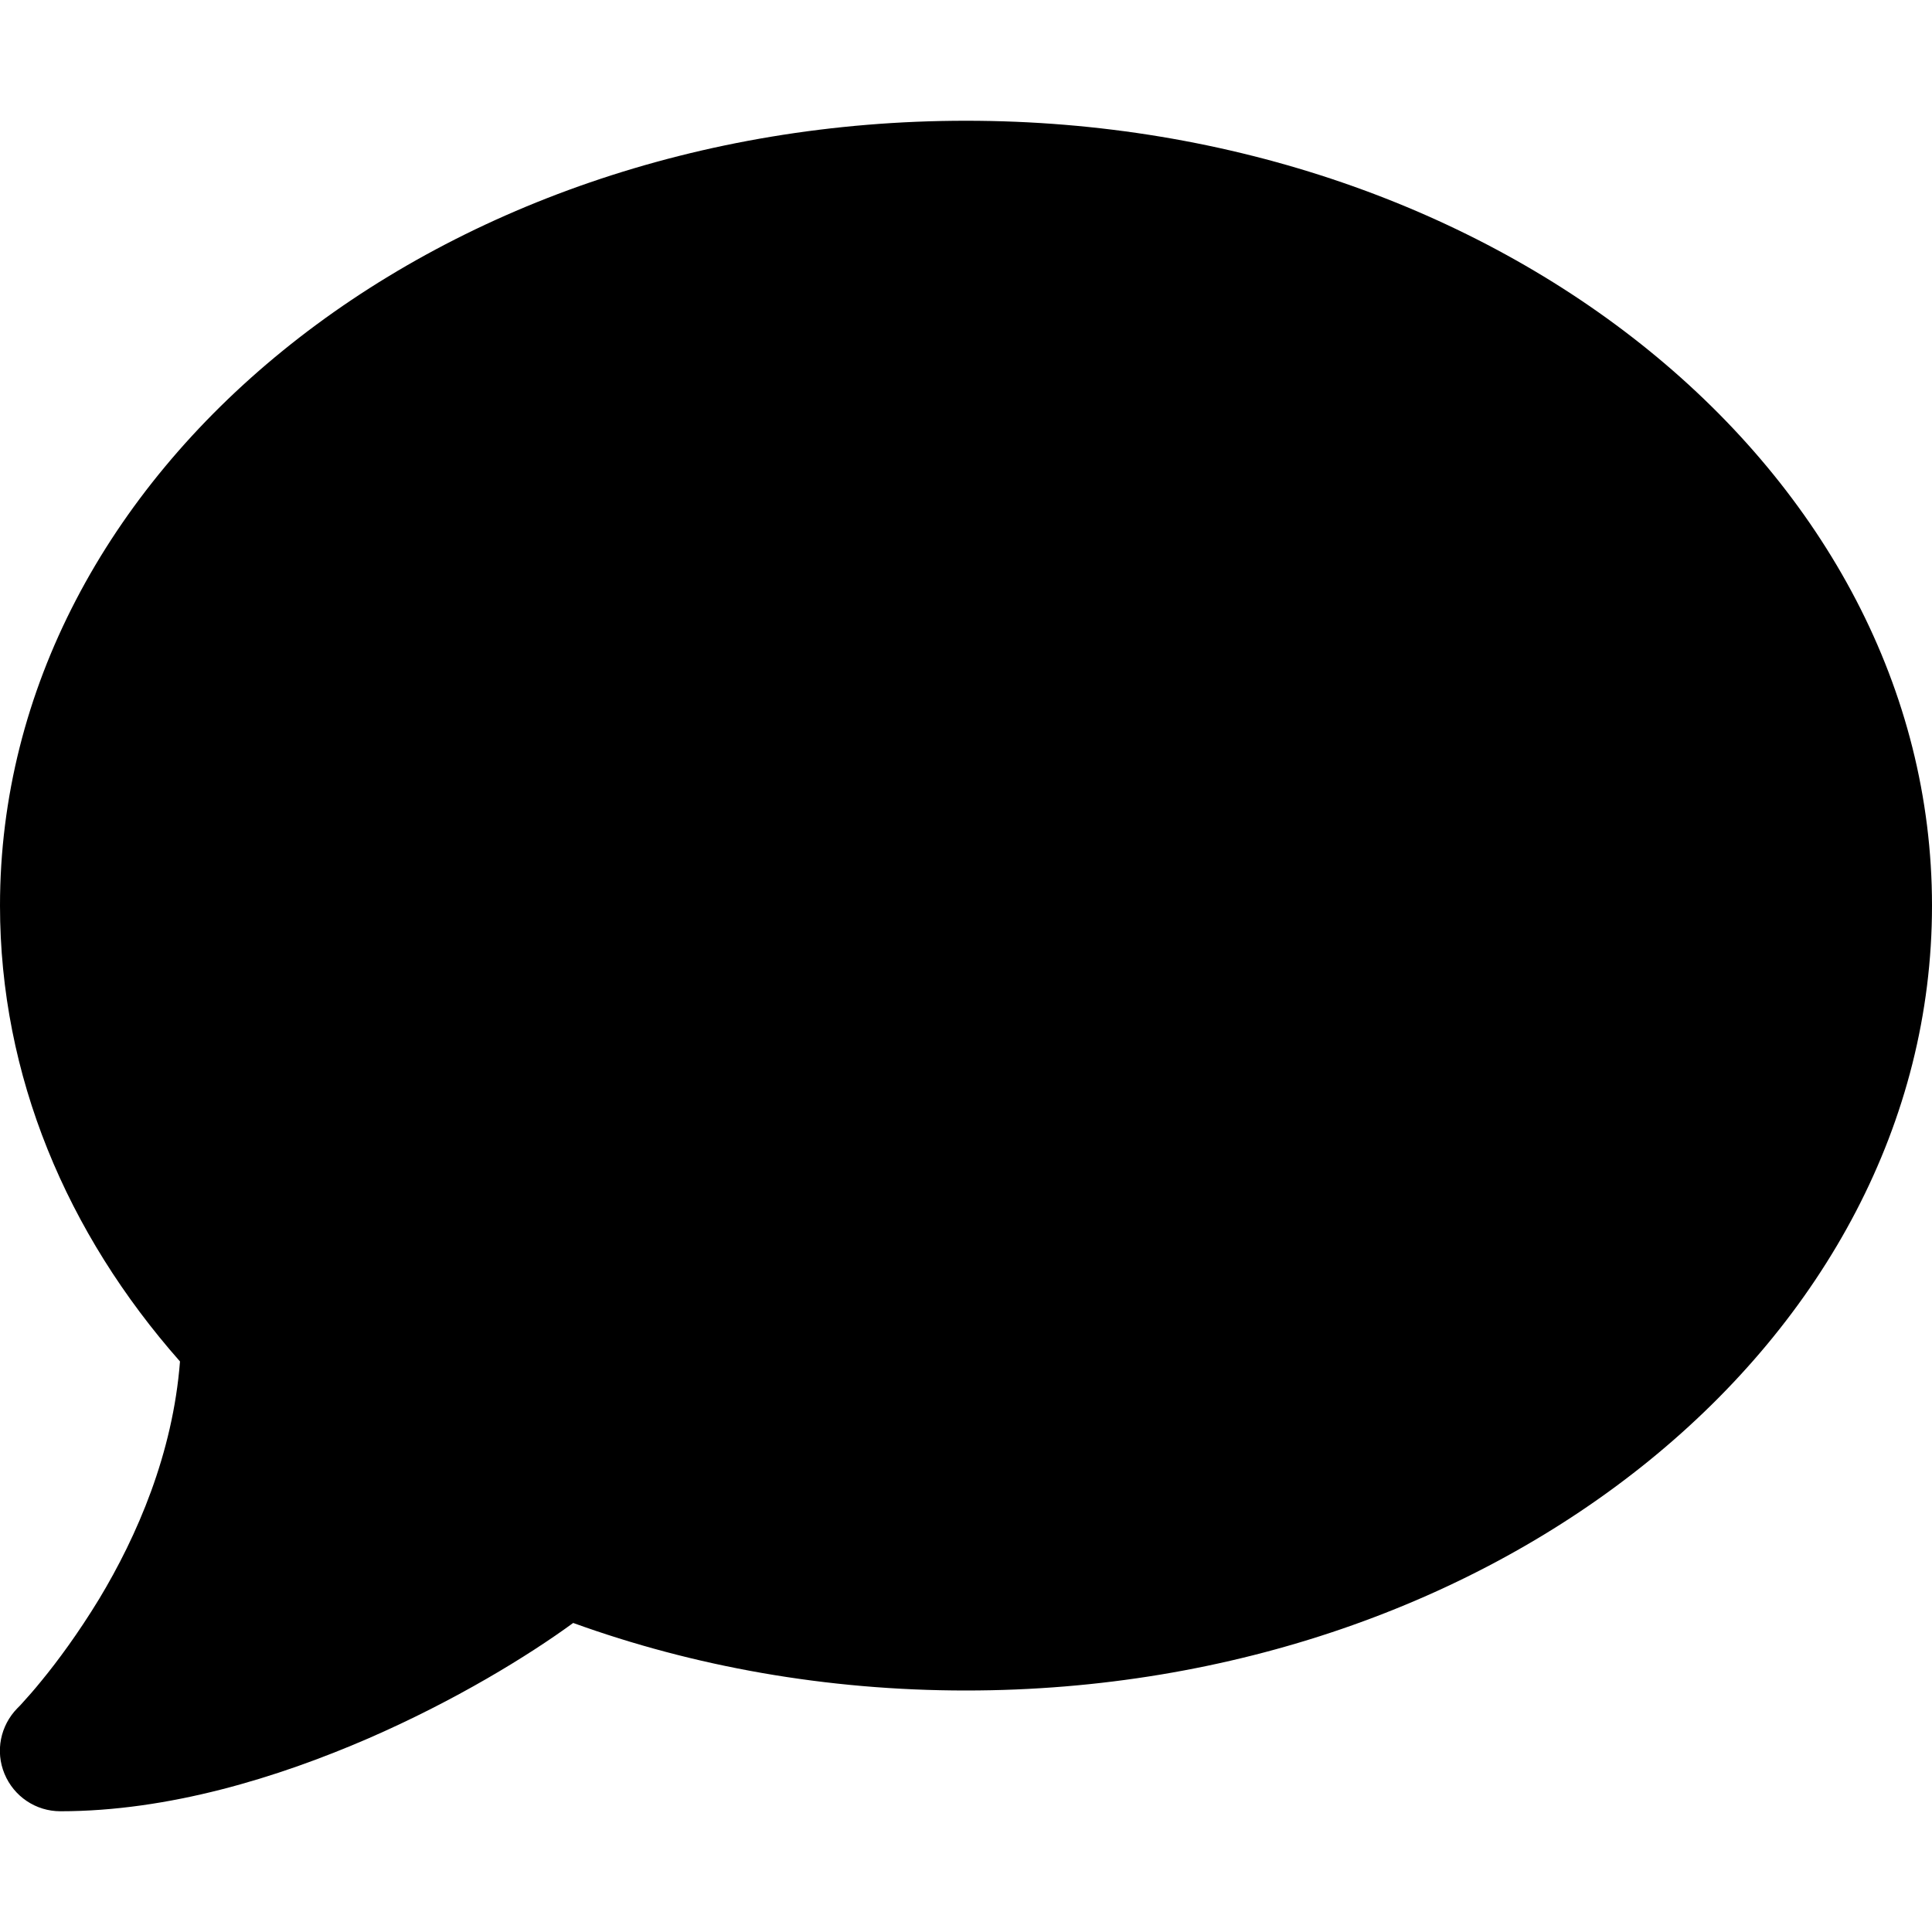
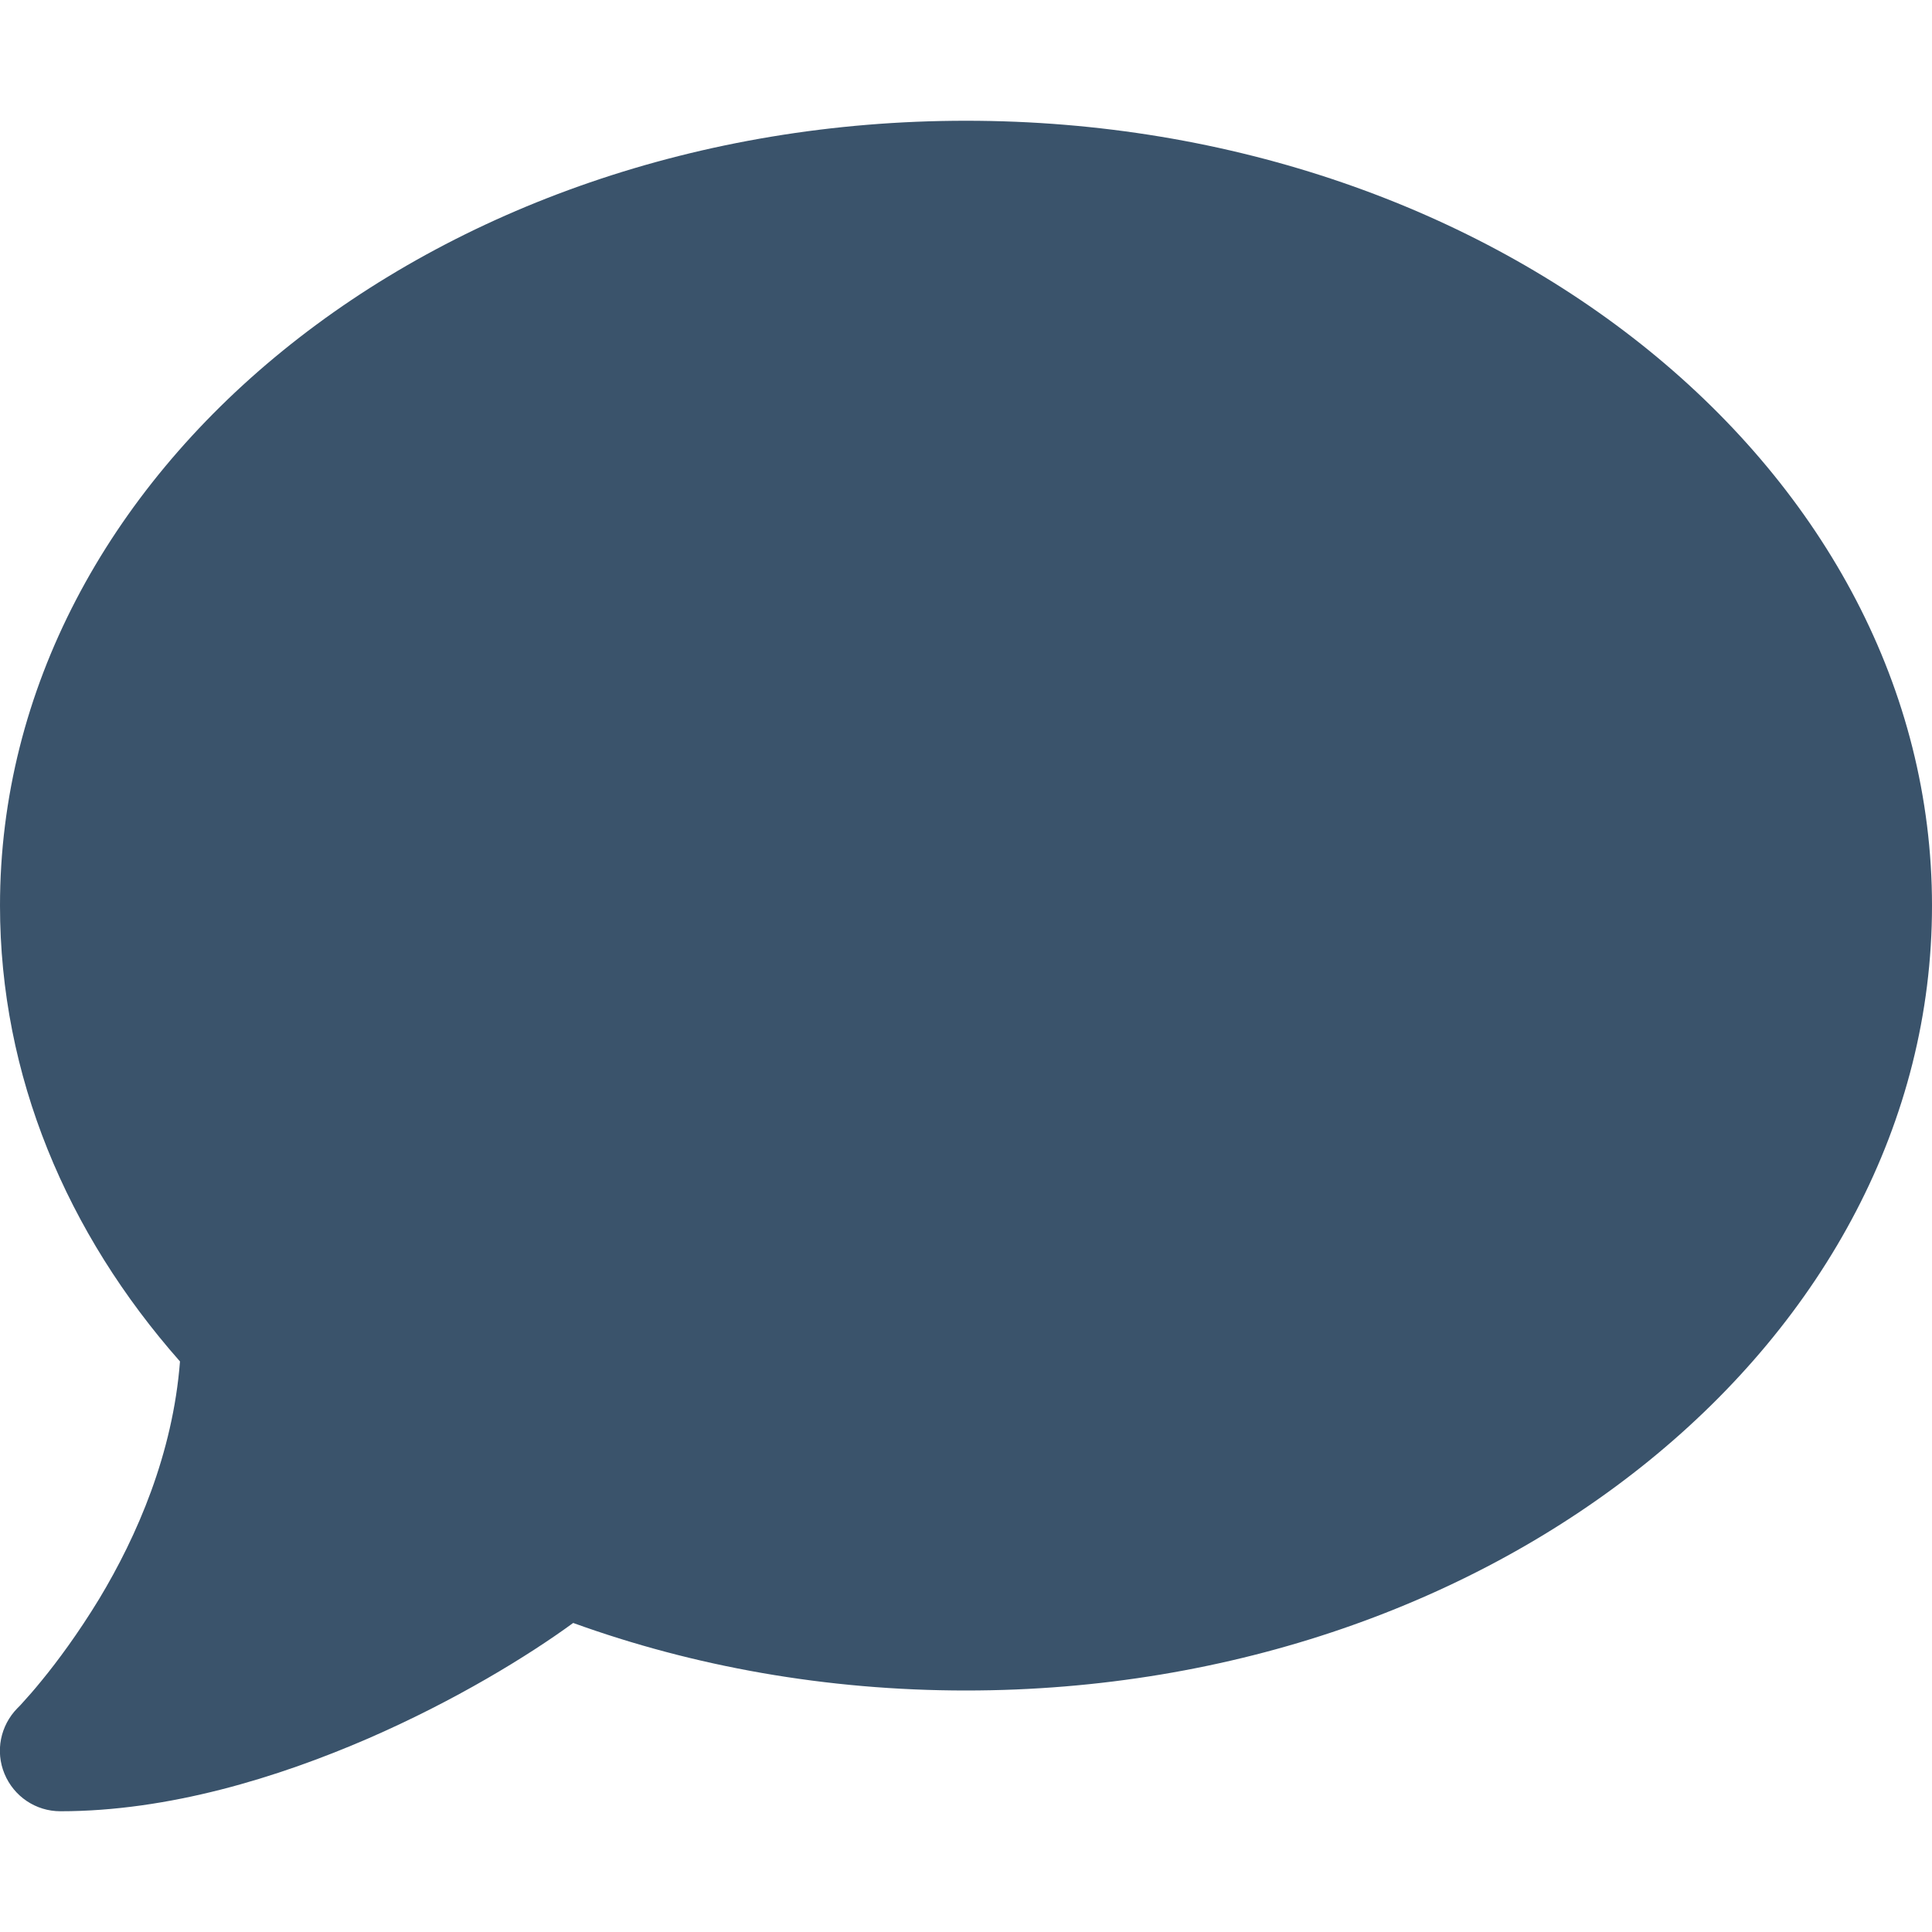
<svg xmlns="http://www.w3.org/2000/svg" viewBox="0 0 512 512">
-   <path d="M512 240c0 114.9-114.6 208-256 208c-37.1 0-72.3-6.4-104.1-17.9c-11.9 8.7-31.3 20.6-54.3 30.6C73.6 471.1 44.7 480 16 480c-6.5 0-12.3-3.9-14.8-9.9c-2.5-6-1.1-12.8 3.4-17.4c0 0 0 0 0 0s0 0 0 0s0 0 0 0c0 0 0 0 0 0l.3-.3c.3-.3 .7-.7 1.3-1.4c1.1-1.2 2.8-3.1 4.9-5.7c4.1-5 9.6-12.4 15.2-21.6c10-16.6 19.5-38.4 21.4-62.9C17.7 326.8 0 285.1 0 240C0 125.1 114.6 32 256 32s256 93.1 256 208z" />
+   <path fill="#3a536b" d="M512 240c0 114.9-114.6 208-256 208c-37.1 0-72.3-6.4-104.1-17.9c-11.9 8.7-31.3 20.6-54.3 30.6C73.6 471.1 44.7 480 16 480c-6.5 0-12.3-3.9-14.8-9.9c-2.5-6-1.1-12.8 3.4-17.4c0 0 0 0 0 0s0 0 0 0s0 0 0 0c0 0 0 0 0 0l.3-.3c.3-.3 .7-.7 1.3-1.4c1.1-1.2 2.8-3.1 4.9-5.7c4.1-5 9.6-12.4 15.2-21.6c10-16.6 19.5-38.4 21.4-62.9C17.7 326.8 0 285.1 0 240C0 125.1 114.6 32 256 32s256 93.1 256 208z" />
</svg>
